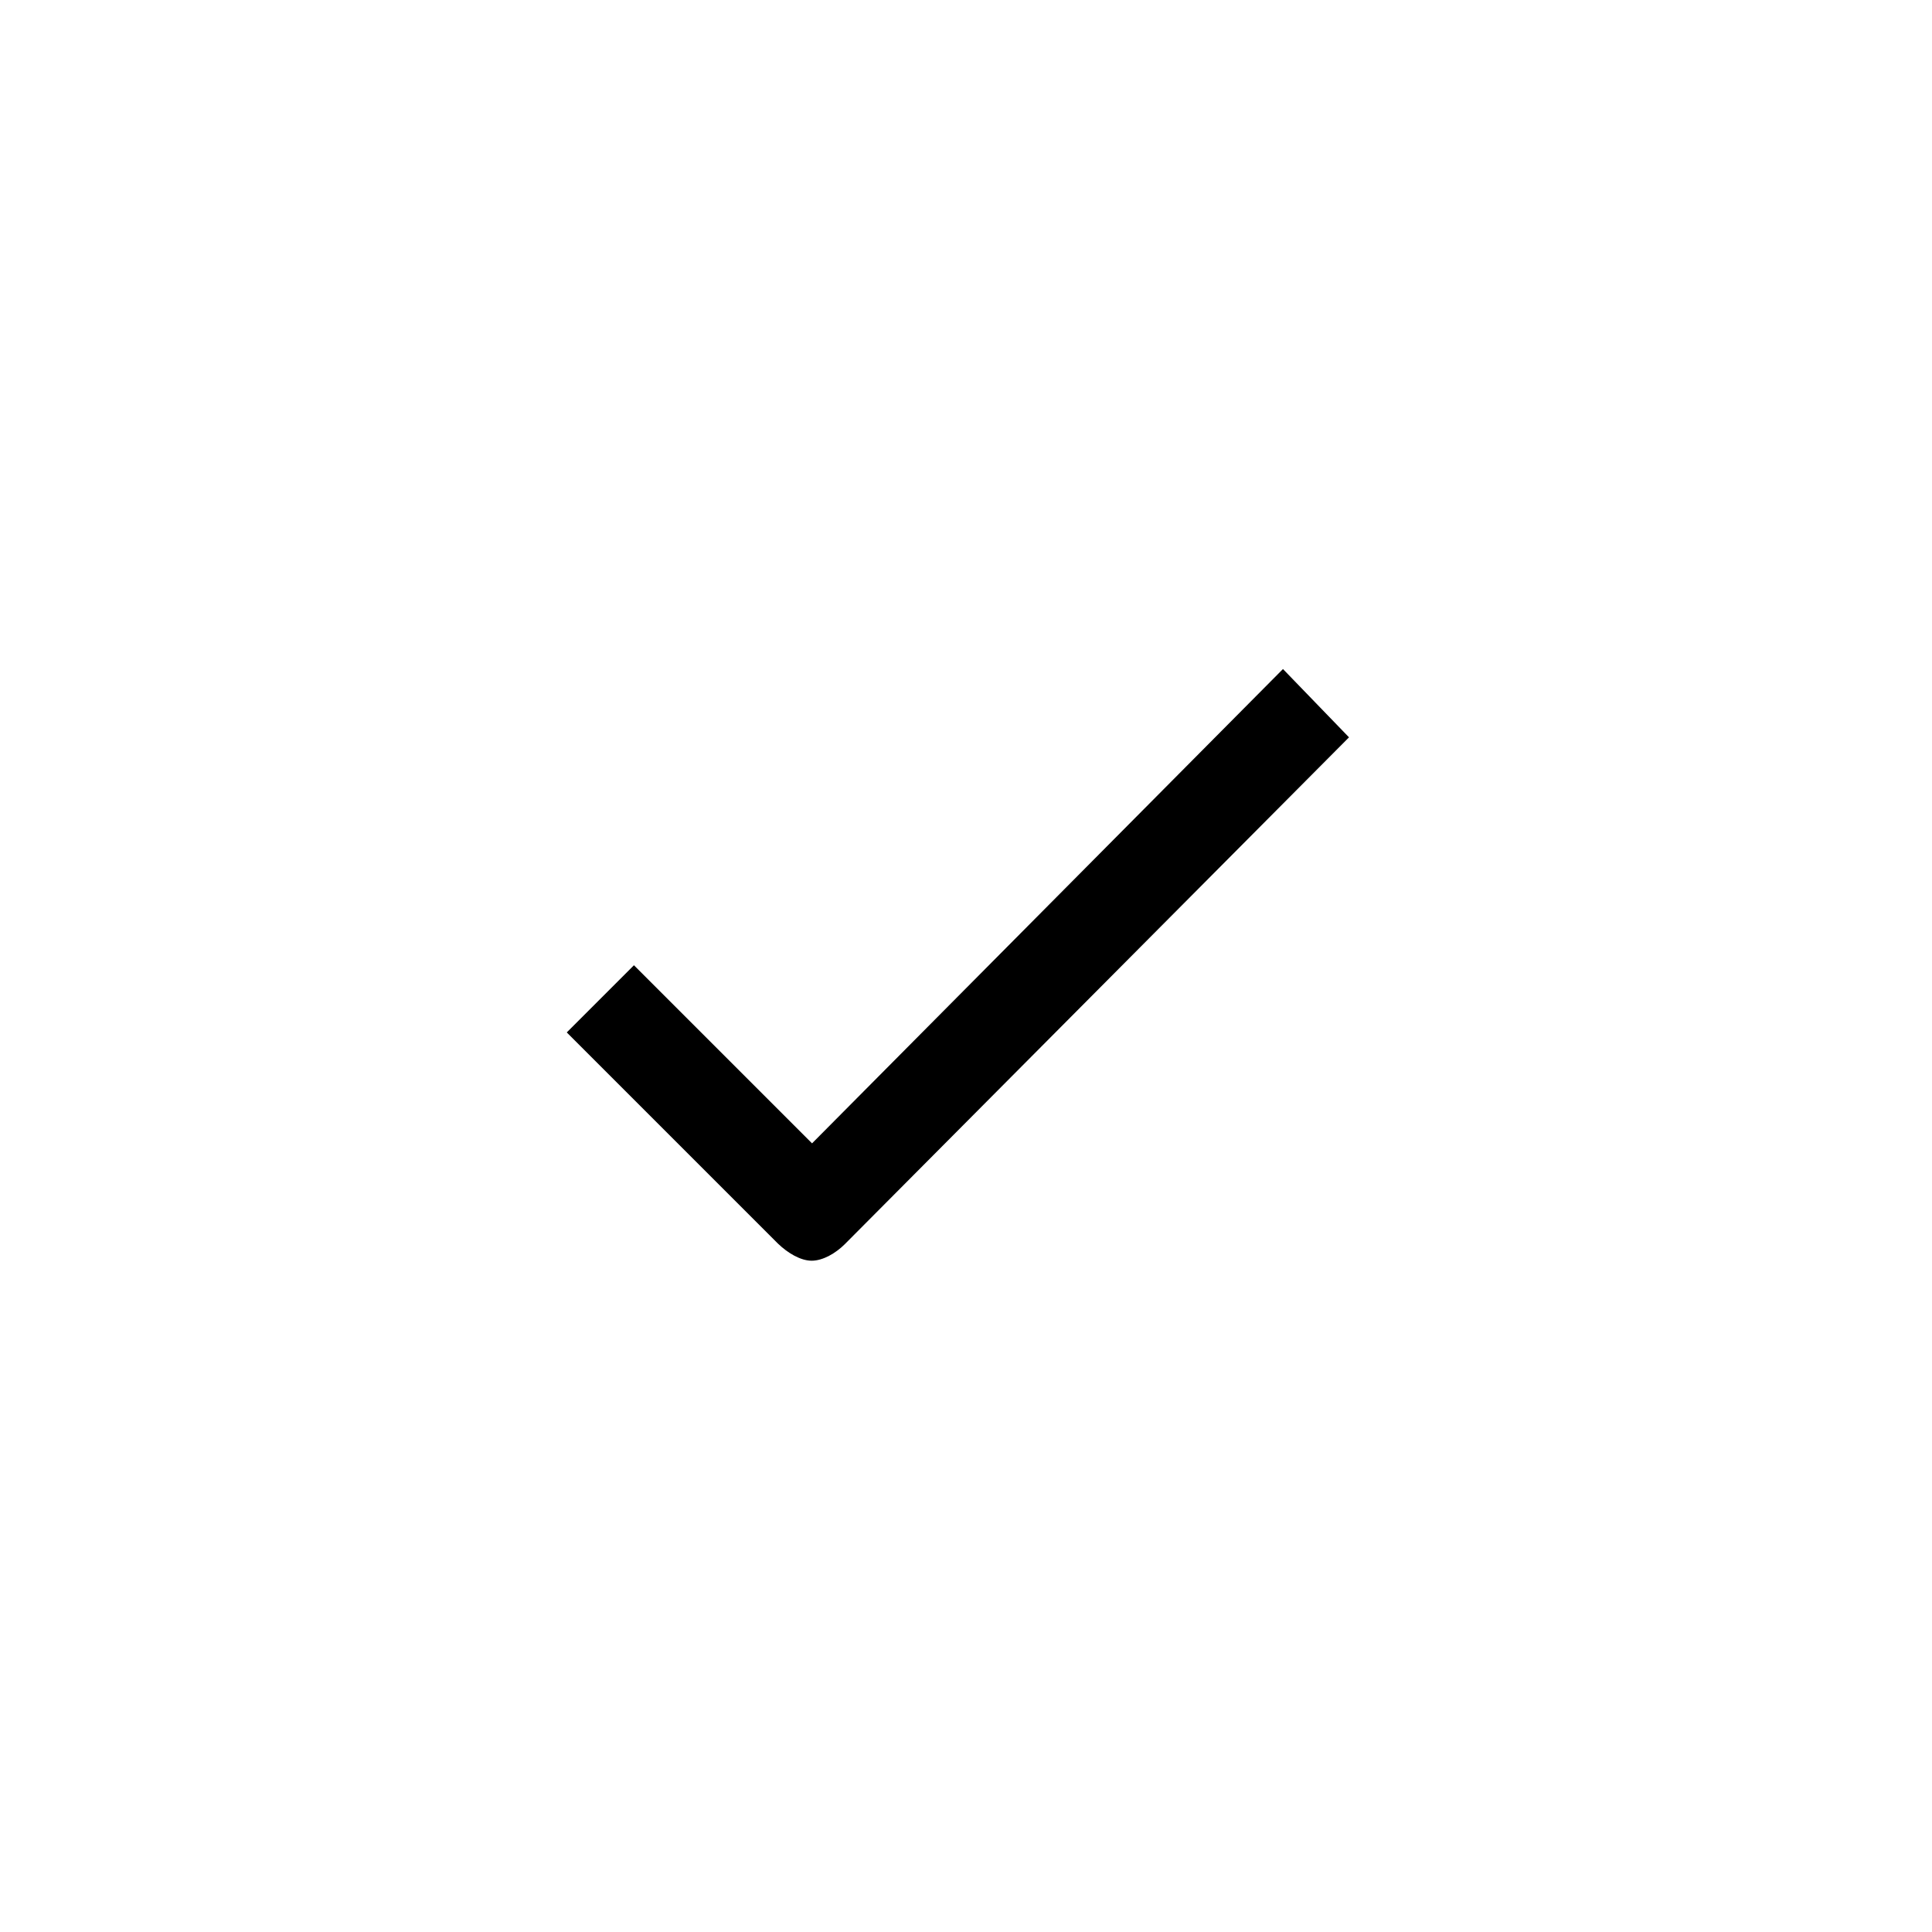
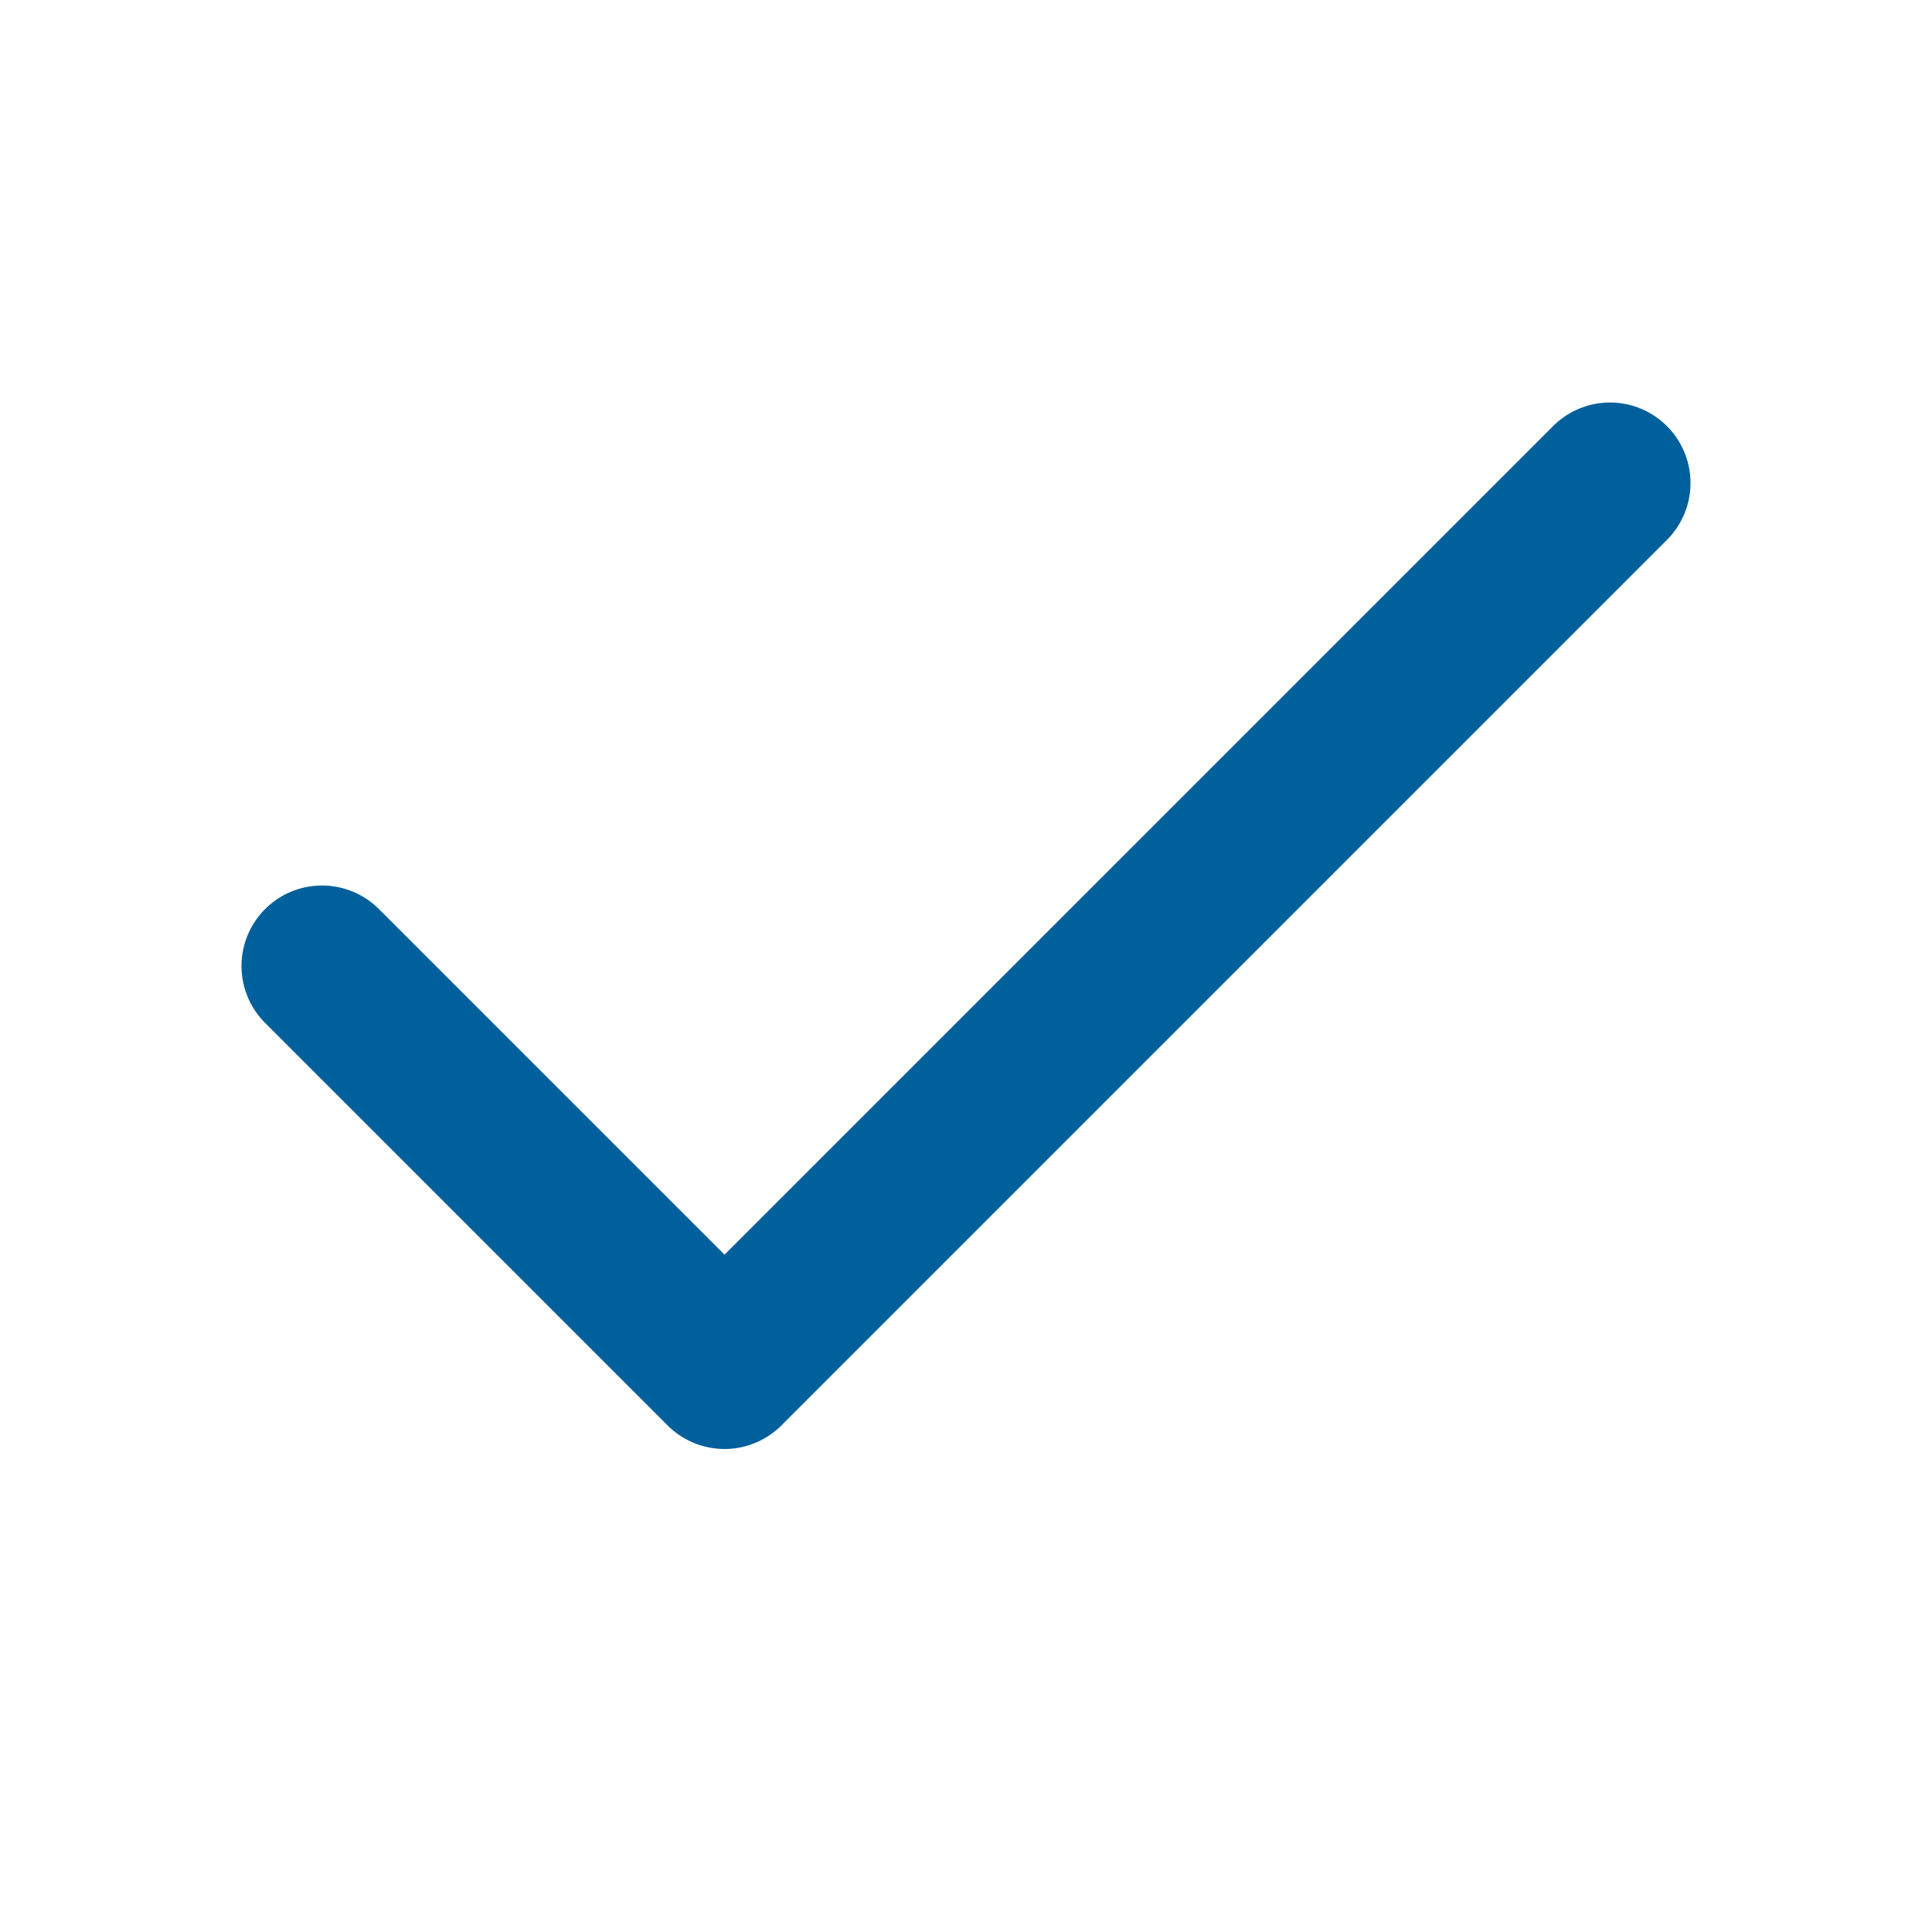
- <svg xmlns="http://www.w3.org/2000/svg" xml:space="preserve" id="tick" width="18" height="18" x="0" y="0" version="1.1" viewBox="0 0 512 512">
-   <path d="M223.9 329.7c-2.4 2.4-5.8 4.4-8.8 4.4s-6.4-2.1-8.9-4.5l-56-56 17.8-17.8 47.2 47.2L340 177.3l17.5 18.1-133.6 134.3z" />
+ <svg xmlns="http://www.w3.org/2000/svg" width="14" height="14" viewBox="0 0 24 24" fill="none" stroke="#00609c" stroke-width="2" stroke-linecap="round" stroke-linejoin="round">
+   <path d="M20 6L9 17l-5-5" />
</svg>
